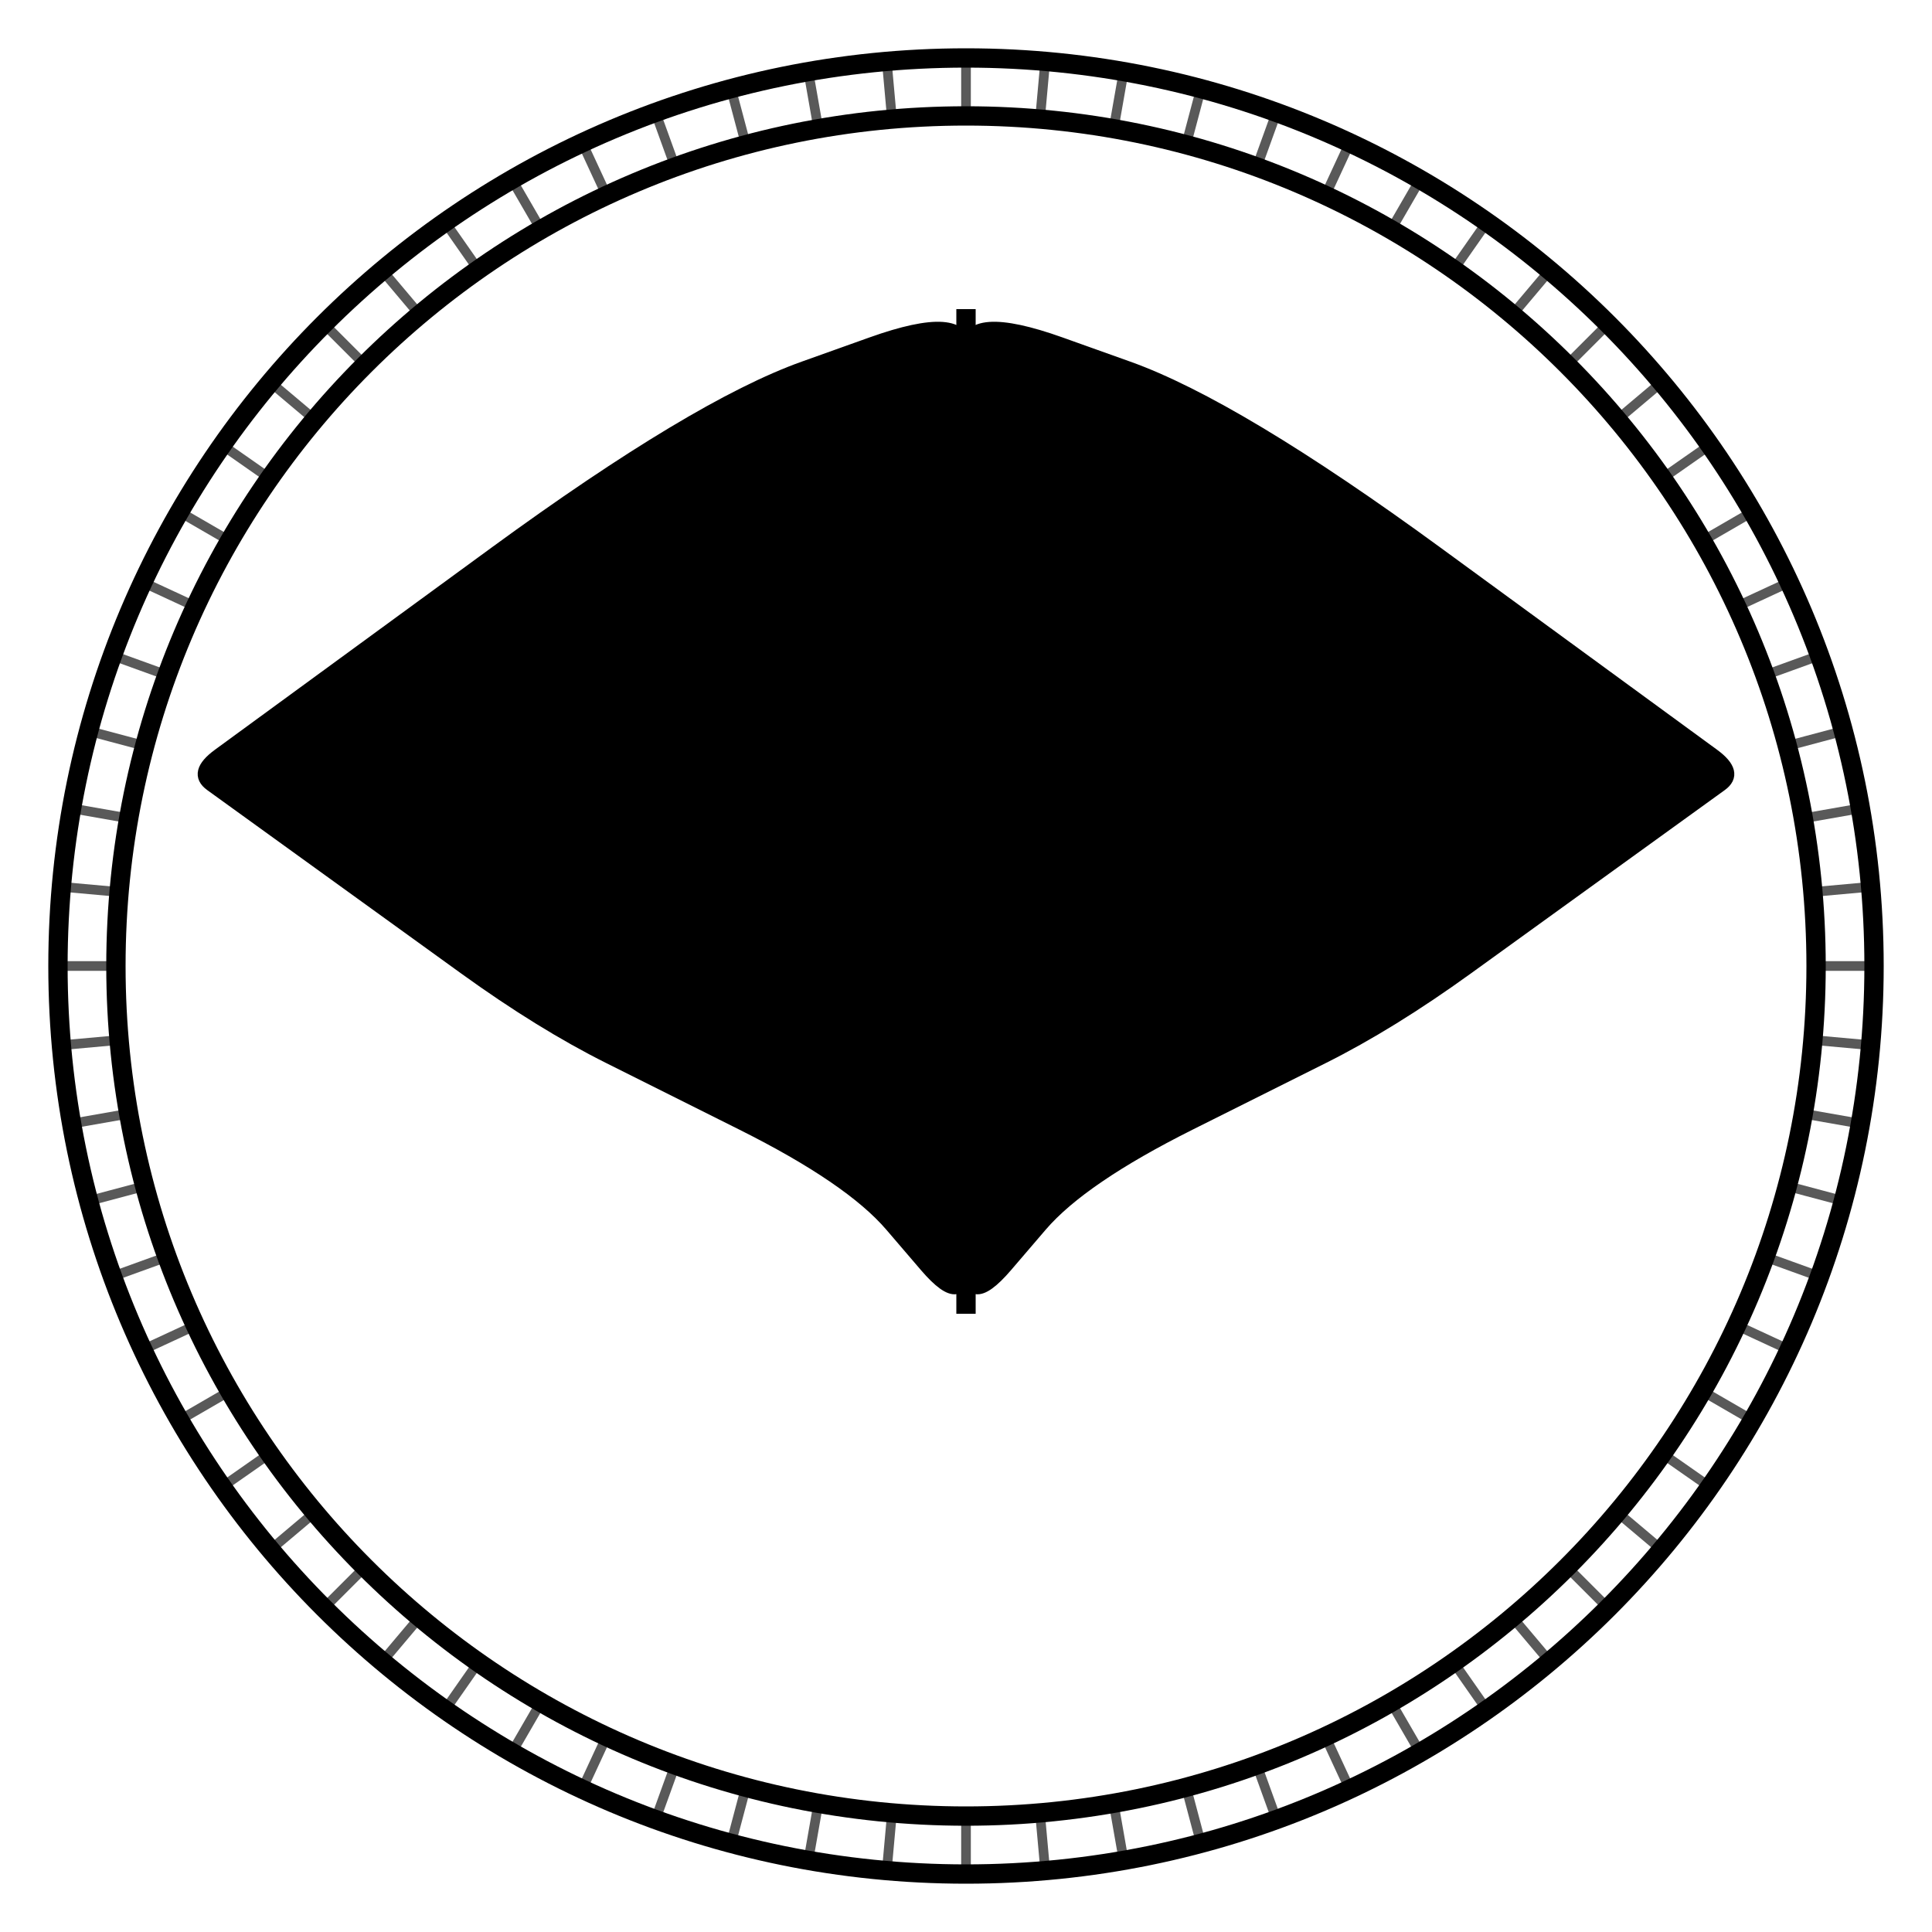
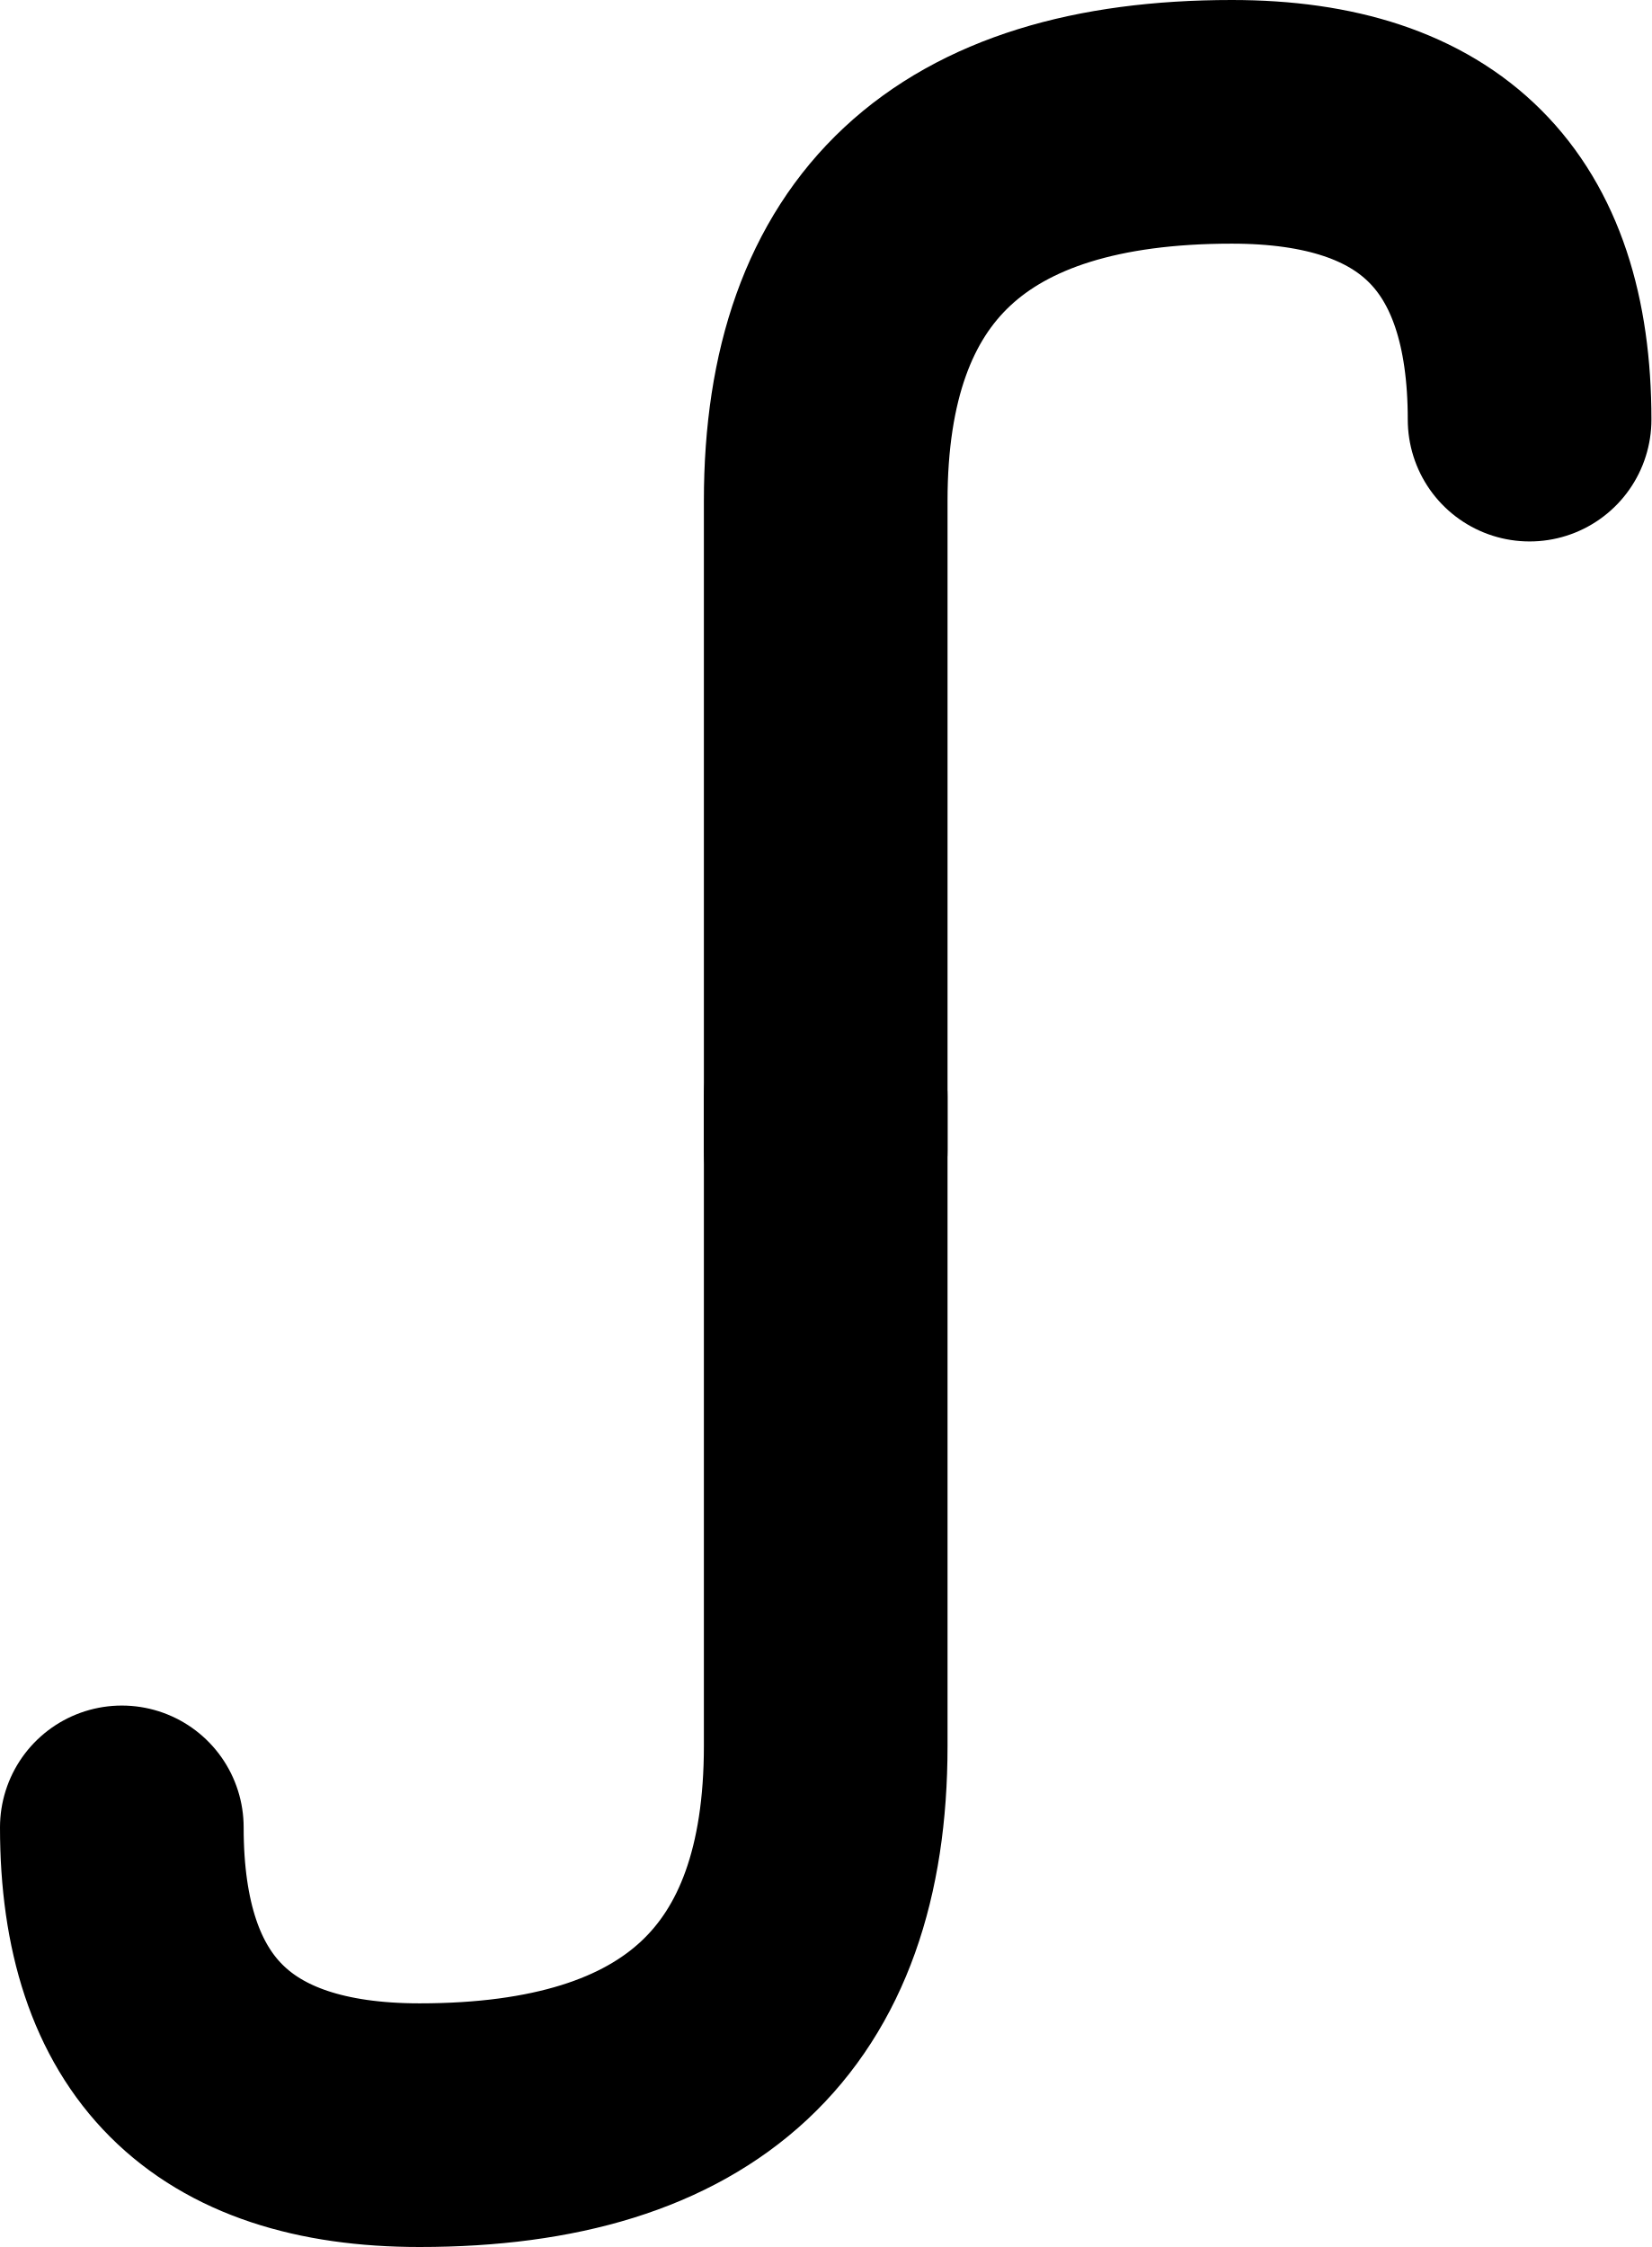
- <svg xmlns="http://www.w3.org/2000/svg" viewBox="0 0 100 100">
-   <circle cx="50" cy="50" r="44" fill="none" stroke="#000000" />
-   <circle cx="50" cy="50" r="47" fill="none" stroke="#000000" />
-   <path stroke="#000000" stroke-width=".5" d="M94.00,50.00 L97.00,50.00 M93.83,53.83 L96.82,54.10 M93.33,57.64 L96.29,58.16 M92.50,61.39 L95.40,62.16 M91.35,65.05 L94.17,66.07 M89.88,68.60 L92.60,69.86 M88.11,72.00 L90.70,73.50 M86.04,75.24 L88.50,76.96 M83.71,78.28 L86.00,80.21 M81.11,81.11 L83.23,83.23 M78.28,83.71 L80.21,86.00 M75.24,86.04 L76.96,88.50 M72.00,88.11 L73.50,90.70 M68.60,89.88 L69.86,92.60 M65.05,91.35 L66.07,94.17 M61.39,92.50 L62.16,95.40 M57.64,93.33 L58.16,96.29 M53.83,93.83 L54.10,96.82 M50.00,94.00 L50.00,97.00 M46.17,93.83 L45.90,96.82 M42.36,93.33 L41.84,96.29 M38.61,92.50 L37.84,95.40 M34.95,91.35 L33.93,94.17 M31.40,89.88 L30.14,92.60 M28.00,88.11 L26.50,90.70 M24.76,86.04 L23.04,88.50 M21.72,83.71 L19.79,86.00 M18.89,81.11 L16.77,83.23 M16.29,78.28 L14.00,80.21 M13.96,75.24 L11.50,76.96 M11.89,72.00 L9.30,73.50 M10.12,68.60 L7.40,69.86 M8.65,65.05 L5.83,66.07 M7.50,61.39 L4.60,62.16 M6.67,57.64 L3.71,58.16 M6.17,53.83 L3.18,54.10 M6.00,50.00 L3.00,50.00 M6.17,46.17 L3.18,45.90 M6.67,42.36 L3.71,41.84 M7.50,38.61 L4.60,37.84 M8.65,34.95 L5.83,33.93 M10.12,31.40 L7.40,30.14 M11.89,28.00 L9.30,26.50 M13.96,24.76 L11.50,23.04 M16.29,21.72 L14.00,19.79 M18.89,18.89 L16.77,16.77 M21.72,16.29 L19.79,14.00 M24.76,13.96 L23.04,11.50 M28.00,11.89 L26.50,9.30 M31.40,10.12 L30.14,7.40 M34.95,8.65 L33.93,5.83 M38.61,7.50 L37.84,4.60 M42.36,6.67 L41.84,3.71 M46.17,6.17 L45.90,3.18 M50.00,6.00 L50.00,3.00 M53.83,6.17 L54.10,3.18 M57.64,6.67 L58.16,3.71 M61.39,7.50 L62.16,4.60 M65.05,8.65 L66.07,5.83 M68.60,10.12 L69.86,7.40 M72.00,11.89 L73.50,9.30 M75.24,13.96 L76.96,11.50 M78.28,16.29 L80.21,14.00 M81.11,18.89 L83.23,16.77 M83.71,21.72 L86.00,19.79 M86.04,24.76 L88.50,23.04 M88.11,28.00 L90.70,26.50 M89.88,31.40 L92.60,30.14 M91.35,34.95 L94.17,33.93 M92.50,38.61 L95.40,37.84 M93.33,42.36 L96.29,41.84 M93.83,46.17 L96.82,45.90" opacity=".65" />
-   <path fill="#000000" stroke="#000000" stroke-linejoin="round" stroke-width=".6" d="M50.00,18.10 Q50.00,16.00 54.90,17.75 L58.40,19.00 Q64.00,21.00 74.40,28.60 L88.70,39.05 Q90.00,40.00 89.10,40.65 L75.96,50.14 Q72.00,53.00 68.48,54.76 L61.60,58.20 Q56.00,61.00 53.90,63.45 L52.10,65.55 Q50.00,68.00 50.00,65.20 L50.00,62.80 Q50.00,60.00 50.00,53.00 L50.00,47.00 Q50.00,40.00 50.00,33.70 L50.00,28.30 Q50.00,22.00 50.00,19.90 L50.00,18.10 Z" />
-   <path fill="#000000" stroke="#000000" stroke-linejoin="round" stroke-width=".6" d="M50.00,18.10 Q50.00,16.00 45.10,17.75 L41.60,19.00 Q36.00,21.00 25.60,28.60 L11.30,39.05 Q10.00,40.00 10.90,40.65 L24.04,50.14 Q28.00,53.00 31.52,54.76 L38.40,58.20 Q44.00,61.00 46.10,63.45 L47.90,65.55 Q50.00,68.00 50.00,65.20 L50.00,62.80 Q50.00,60.00 50.00,53.00 L50.00,47.00 Q50.00,40.00 50.00,33.70 L50.00,28.30 Q50.00,22.00 50.00,19.90 L50.00,18.10 Z" />
-   <path stroke="#000000" d="M50 16 50 68" />
+ <svg xmlns="http://www.w3.org/2000/svg" viewBox="-61 -83 122 166">
+   <g fill="none" stroke-width="18" stroke-linecap="round">
+     <path stroke="#000000" d="M 0,2 L 0,-46 Q 0,-74 30,-74 Q 52,-74 52,-52" />
+     <path stroke="#000000" d="M 0,-2 L 0,46 Q 0,74 -30,74 Q -52,74 -52,52" />
+   </g>
</svg>
